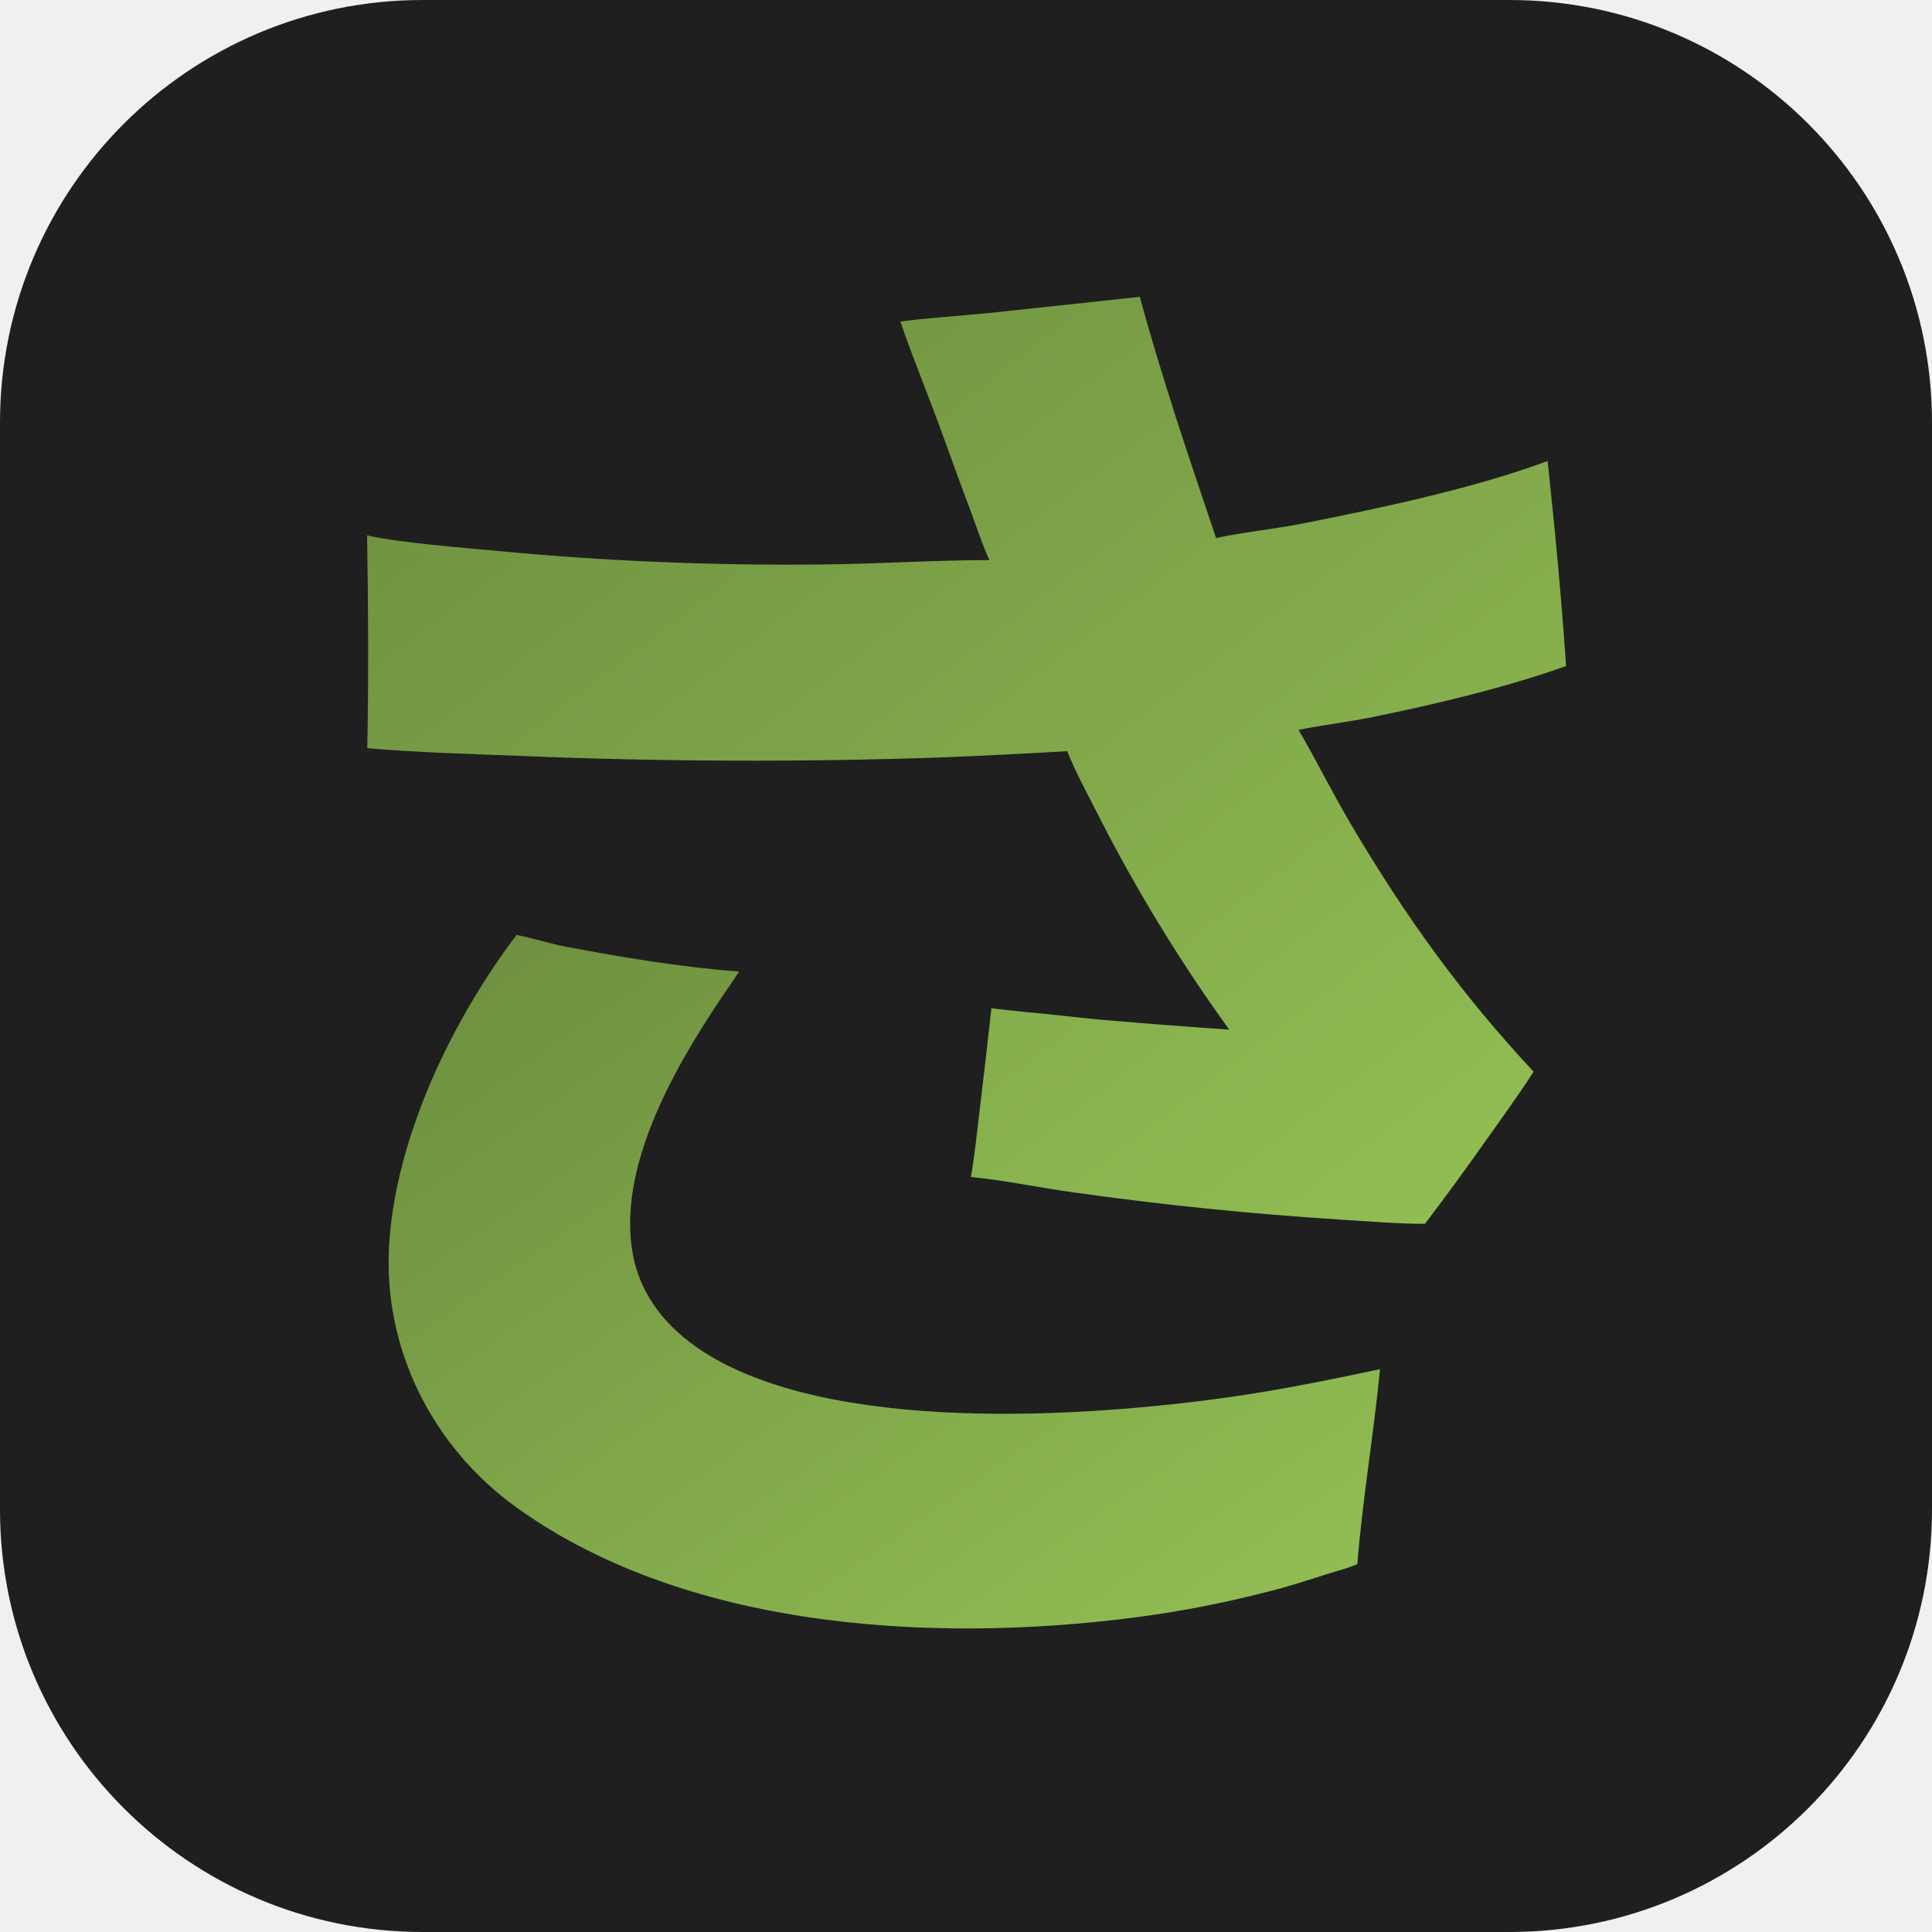
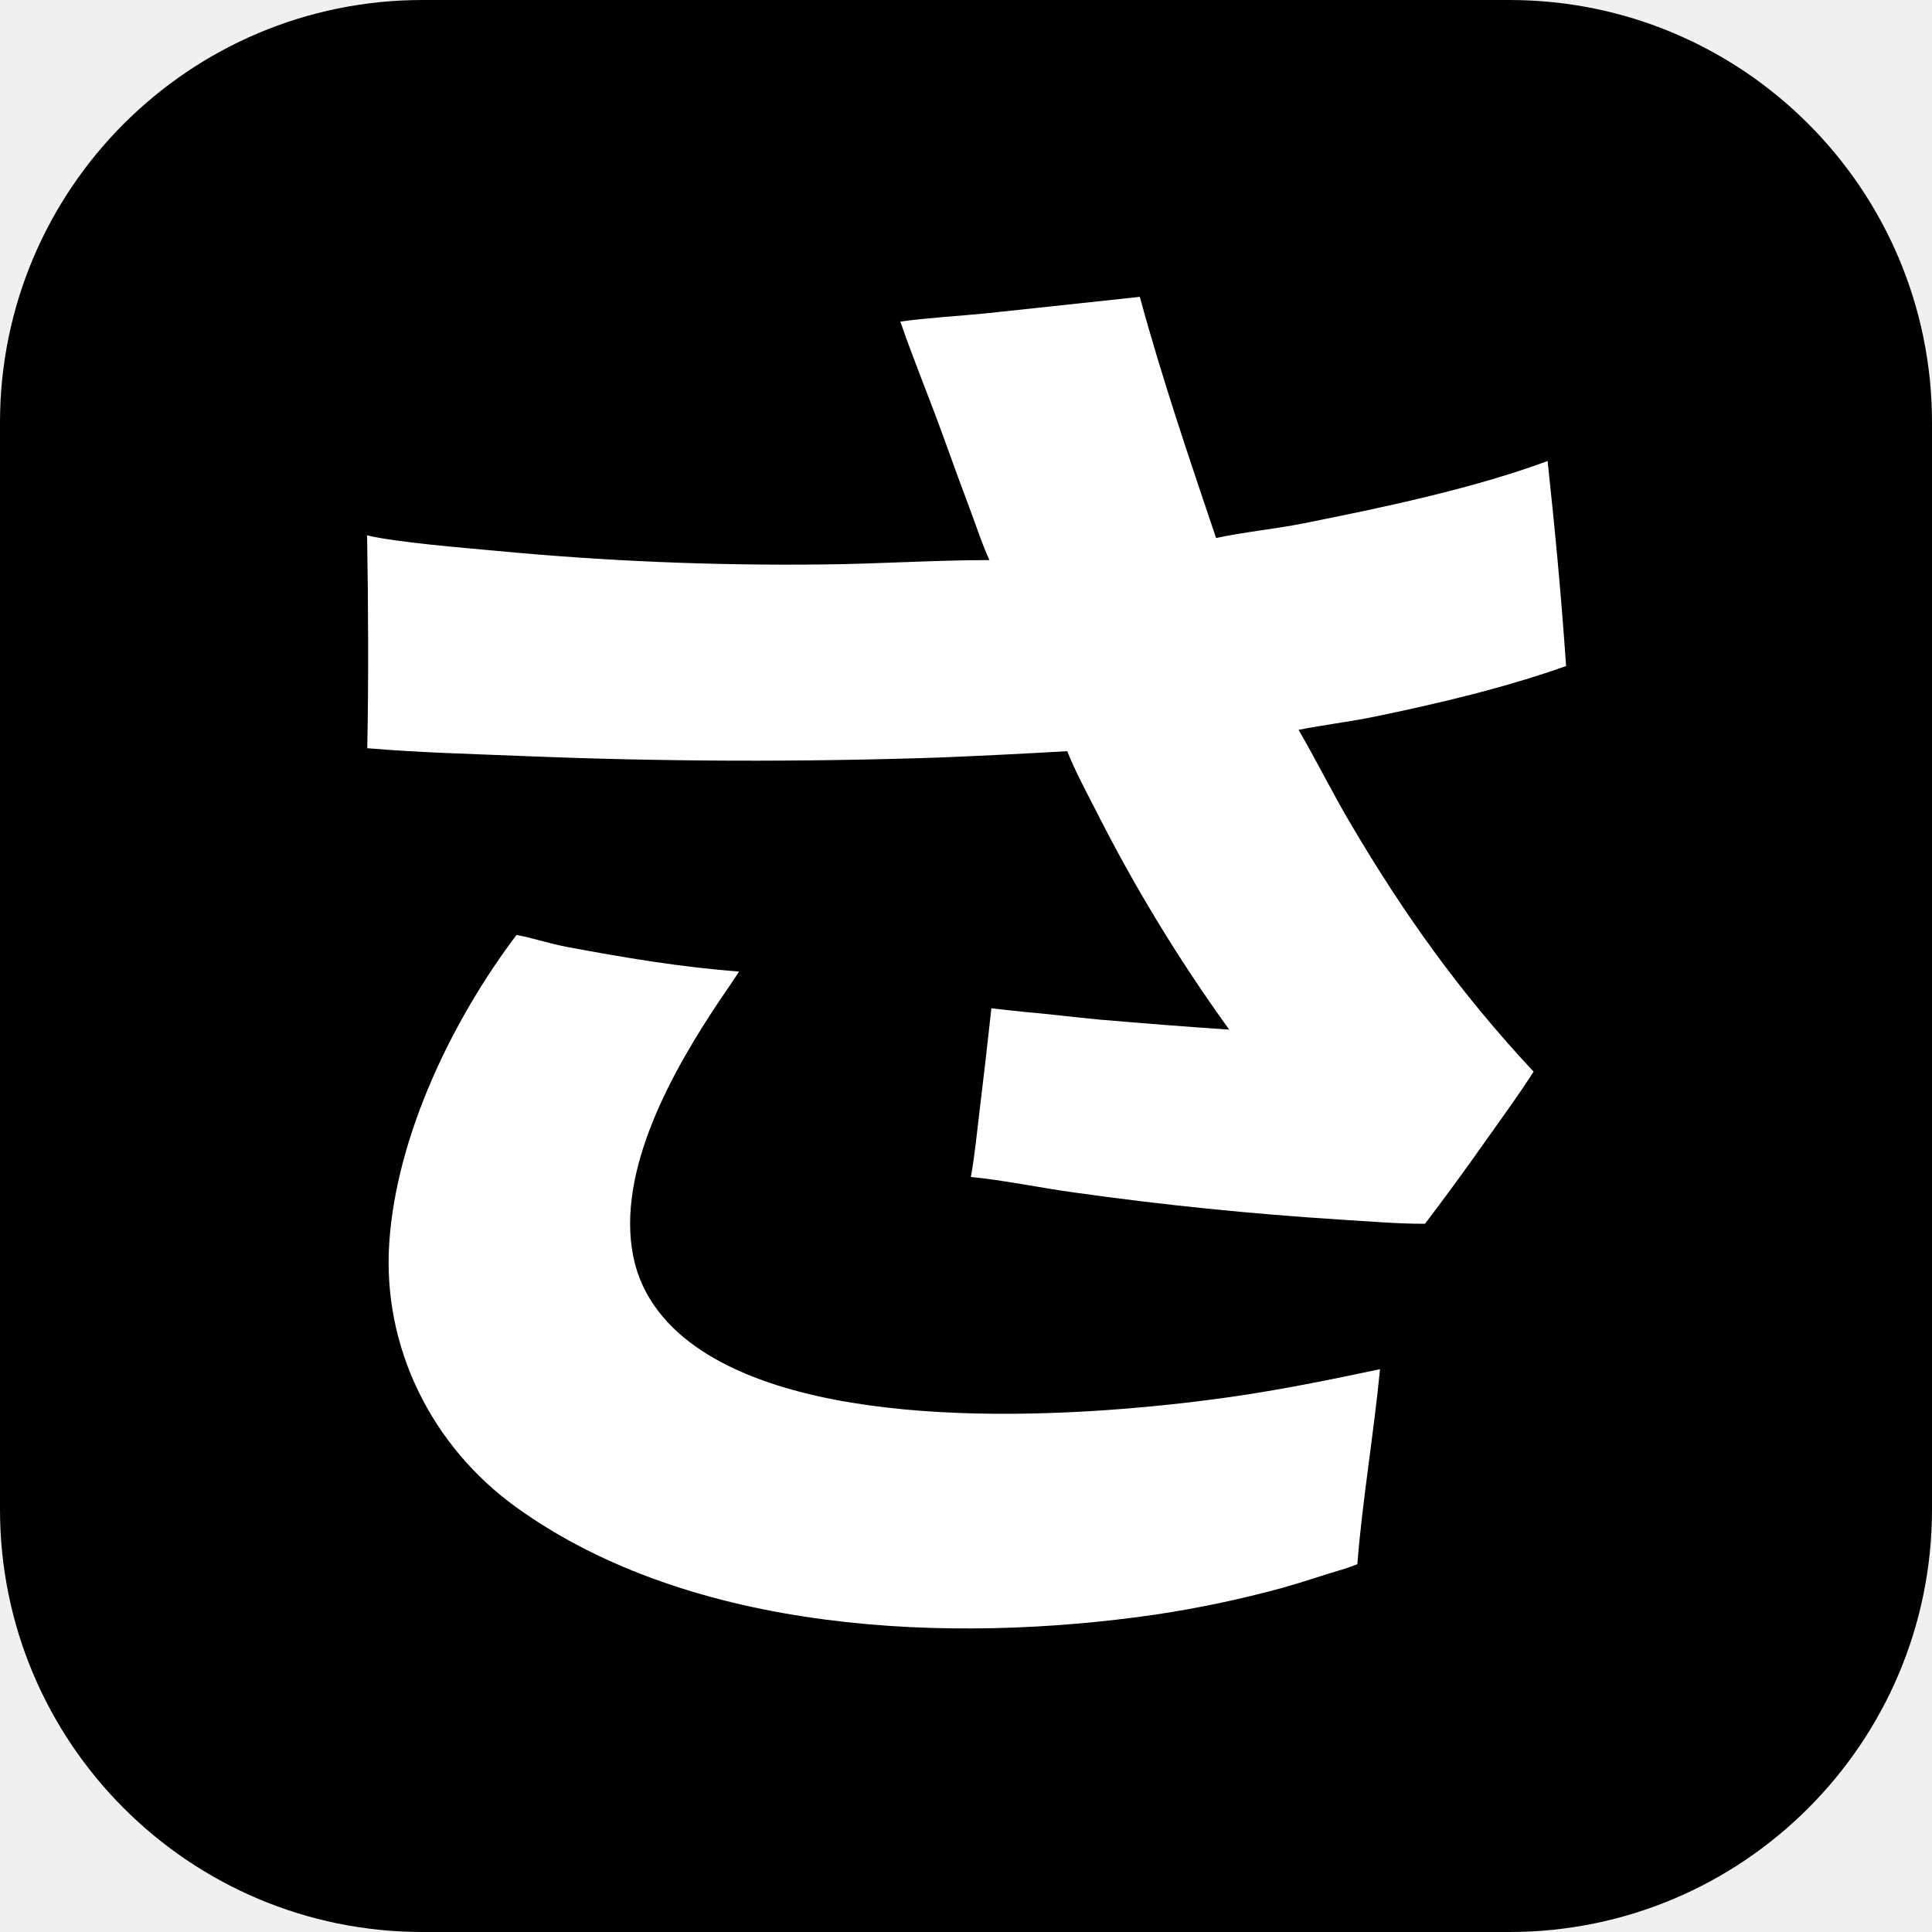
<svg xmlns="http://www.w3.org/2000/svg" viewBox="0 0 1024 1024">
-   <defs>
-     <linearGradient id="m" x1="0" y1="0" x2="1" y2="1">
-       <stop offset="0" stop-color="#6c8d3f" />
-       <stop offset="1" stop-color="#93c054" />
-     </linearGradient>
-   </defs>
-   <rect width="1024" height="1024" rx="224" fill="#1f1f1f" />
-   <g fill="url(#m)" transform="translate(512 512) scale(1.12) translate(-515 -510)">
+   <rect width="1024" height="1024" rx="224" fill="#000" />
+   <g fill="#fff" transform="translate(512 512) scale(1.12) translate(-515 -510)">
    <path d="M592.415 193.86L597.259 193.322C607.589 231.4 620.721 270.069 633.348 307.468C645.594 304.768 661.54 303.144 674.466 300.574C711.569 293.199 754.852 284.123 790.241 271.025C793.865 304.85 796.637 334.168 798.981 368.043C770.258 378.27 737.854 385.966 707.989 392.081C696.265 394.481 684.058 395.9 672.372 398.252C680.535 412.18 688.076 427.479 696.555 441.885C722.514 485.989 748.789 522.65 783.599 560.009C776.973 570.376 768.766 581.706 761.607 591.761C752.063 605.352 742.265 618.762 732.217 631.984C719.89 632.074 704.2 630.735 691.751 629.987C649.836 627.324 608.039 623.065 566.449 617.22C551.626 615.237 531.533 611.107 517.297 609.849C519.057 600.271 520.228 588.474 521.399 578.713C523.384 562.481 525.257 546.235 527.017 529.977C531.912 530.64 537.179 531.122 542.116 531.664C554.072 532.7 566.581 534.289 578.682 535.41C598.964 537.161 619.261 538.729 639.571 540.115C616.063 507.602 595.147 473.293 577.013 437.503C572.875 429.385 566.013 416.562 562.93 408.336C543.114 409.497 523.289 410.485 503.456 411.3C437.215 413.561 370.913 413.328 304.689 410.602C281.025 409.653 255.252 408.969 231.659 406.936C232.317 374.738 232.133 338.405 231.577 306.212C245.743 309.569 276.723 312.038 292.31 313.49C343.711 318.399 395.337 320.565 446.969 319.978C473.213 319.759 500.421 317.891 526.105 317.909C523.38 312.317 519.983 302.258 517.704 296.076C513.235 284.167 508.85 272.226 504.549 260.255C497.995 241.976 490.092 223.006 483.941 205.055C495.367 203.367 512.583 202.332 524.781 201.113L592.415 193.86Z" />
    <path d="M302.299 495.31C309.705 496.674 318.088 499.457 326.04 500.95C352.622 505.94 380.651 510.651 407.596 512.613C404.784 517.086 401.682 521.418 398.737 525.808C376.68 558.691 349.242 606.588 357.576 647.648C361.468 666.828 373.909 681.546 390 692.086C450.296 731.582 570.826 723.78 640.037 713.973C663.877 710.594 687.382 705.776 710.929 700.798C708.046 730.758 702.492 763.604 700.195 793.06C698.508 793.793 696.613 794.426 694.871 795.051C684.835 797.937 674.927 801.43 664.8 804.266C645.126 809.636 625.155 813.851 604.989 816.888C507.493 831.096 385.35 825.898 302.407 766.326C262.072 737.356 238.605 690.193 242.101 640.459C245.659 589.852 272.06 535.258 302.299 495.31Z" />
  </g>
</svg>
